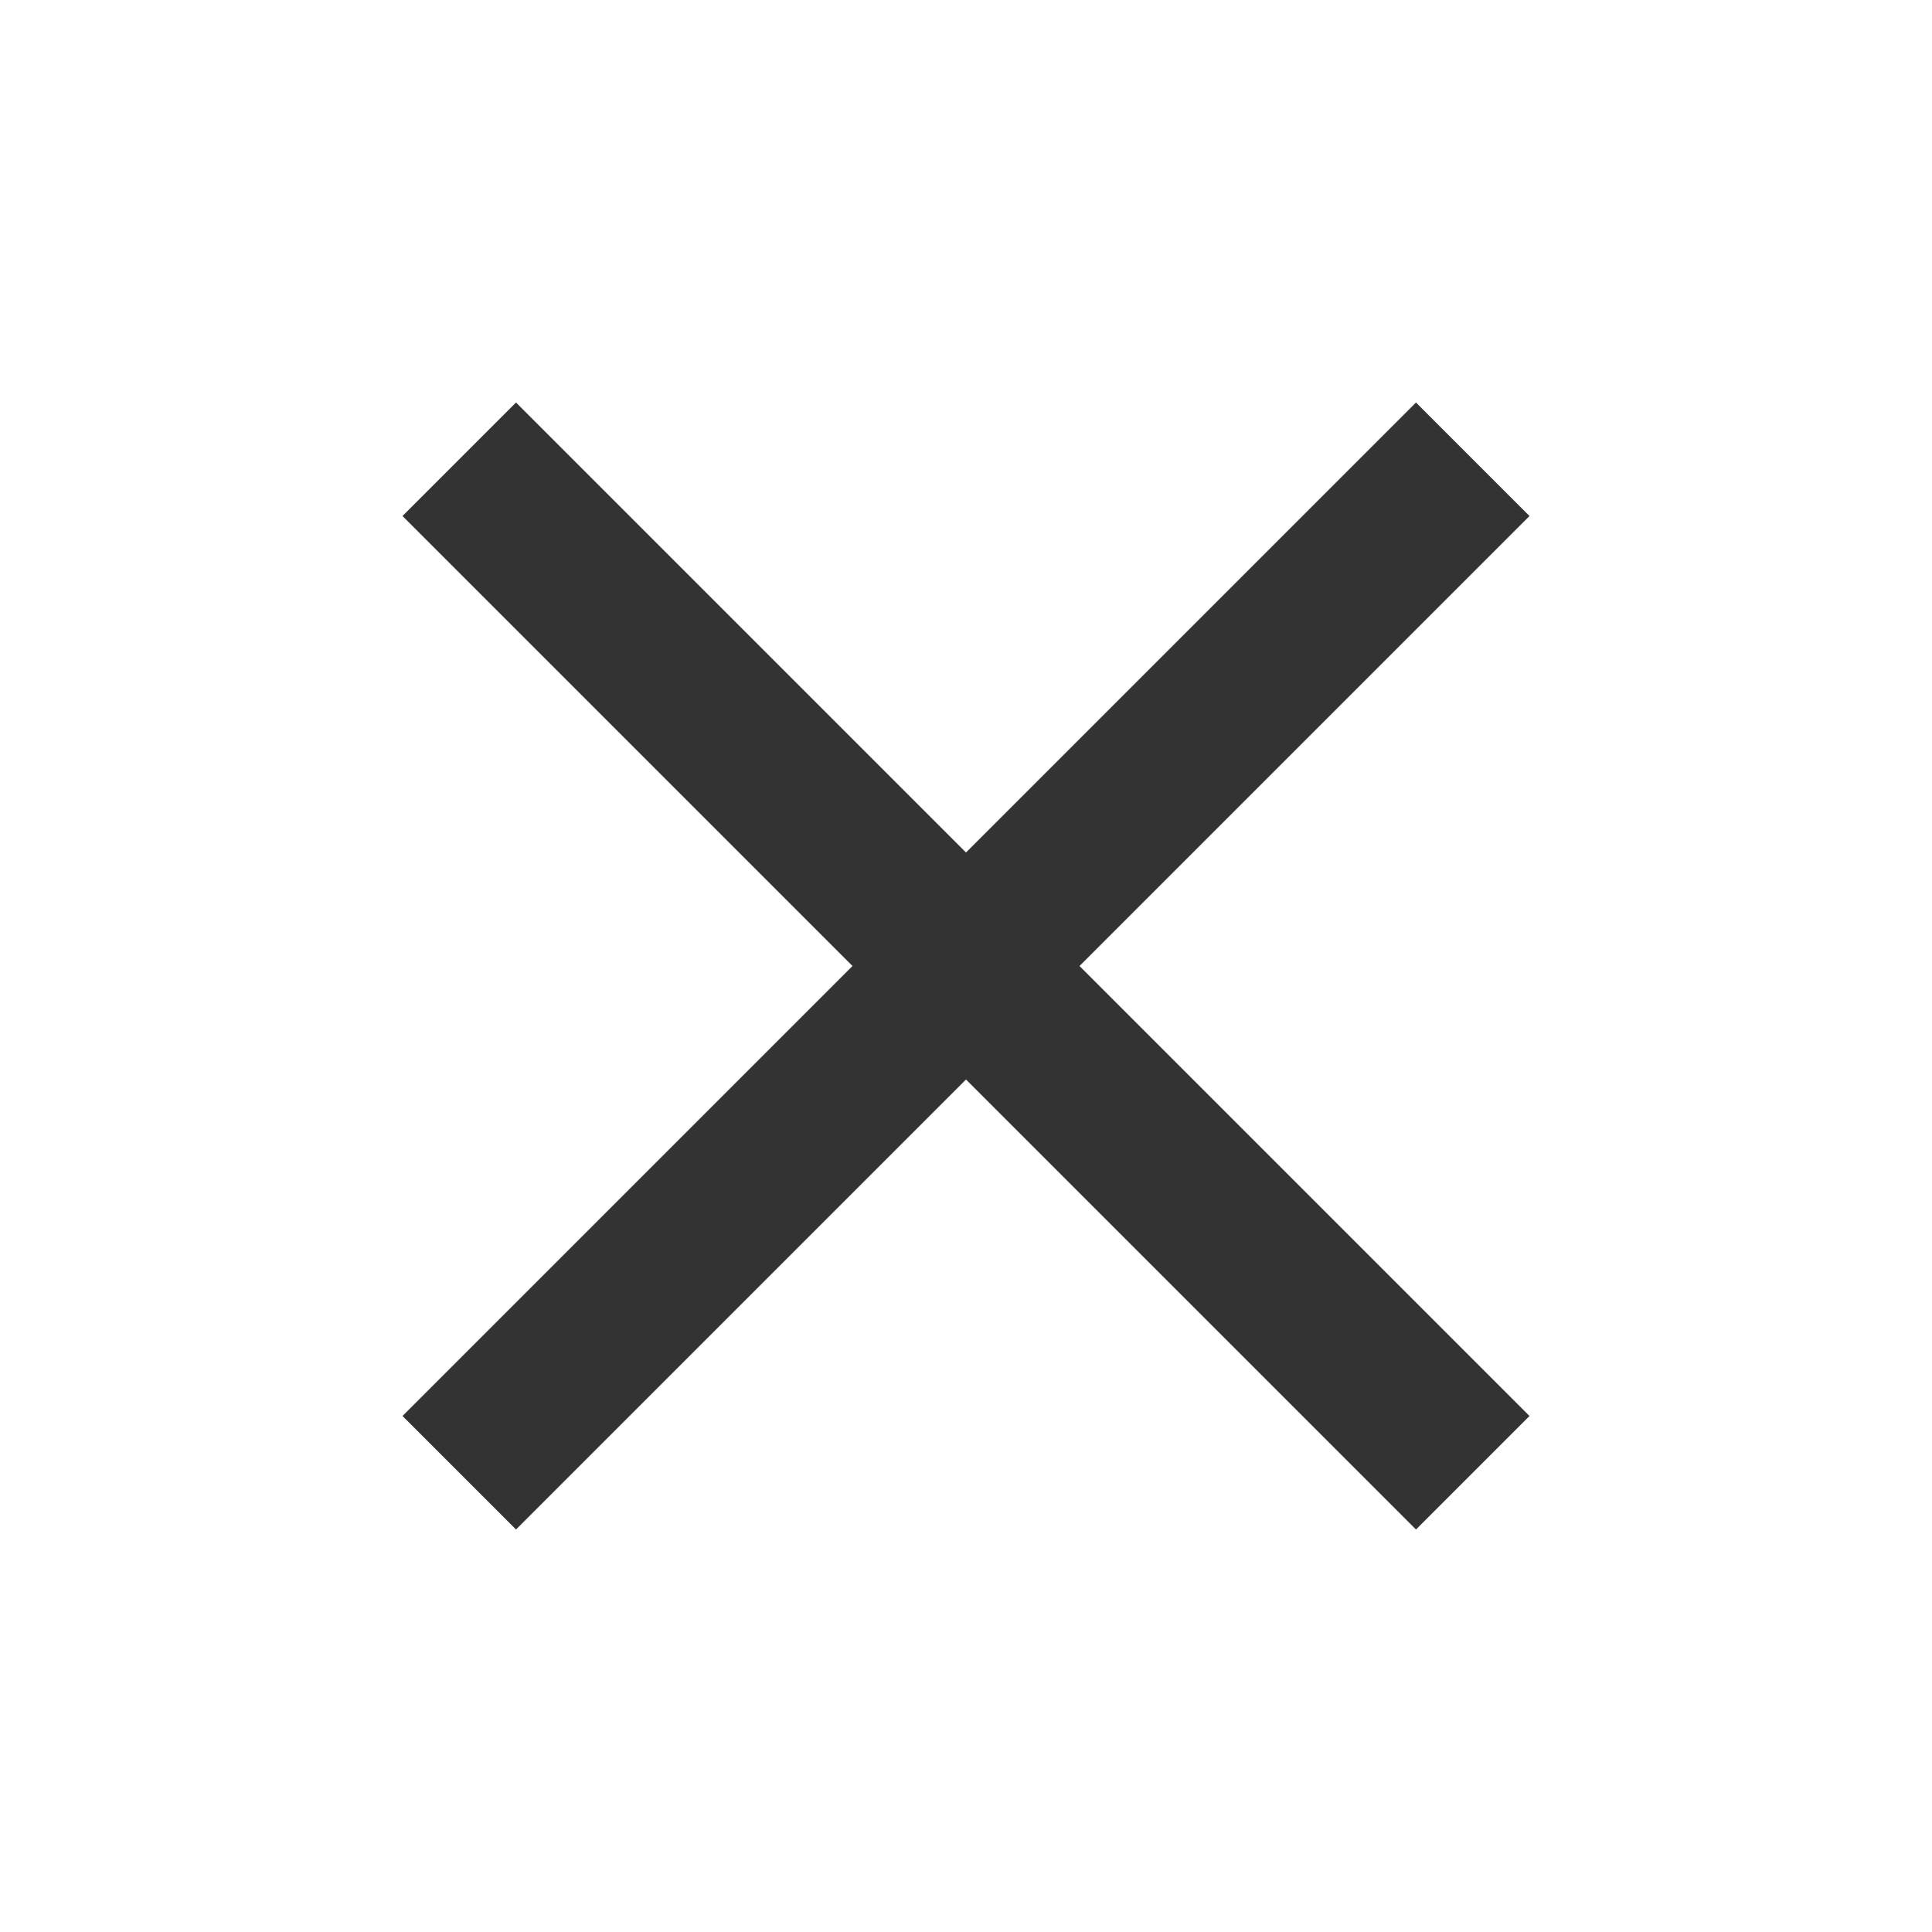
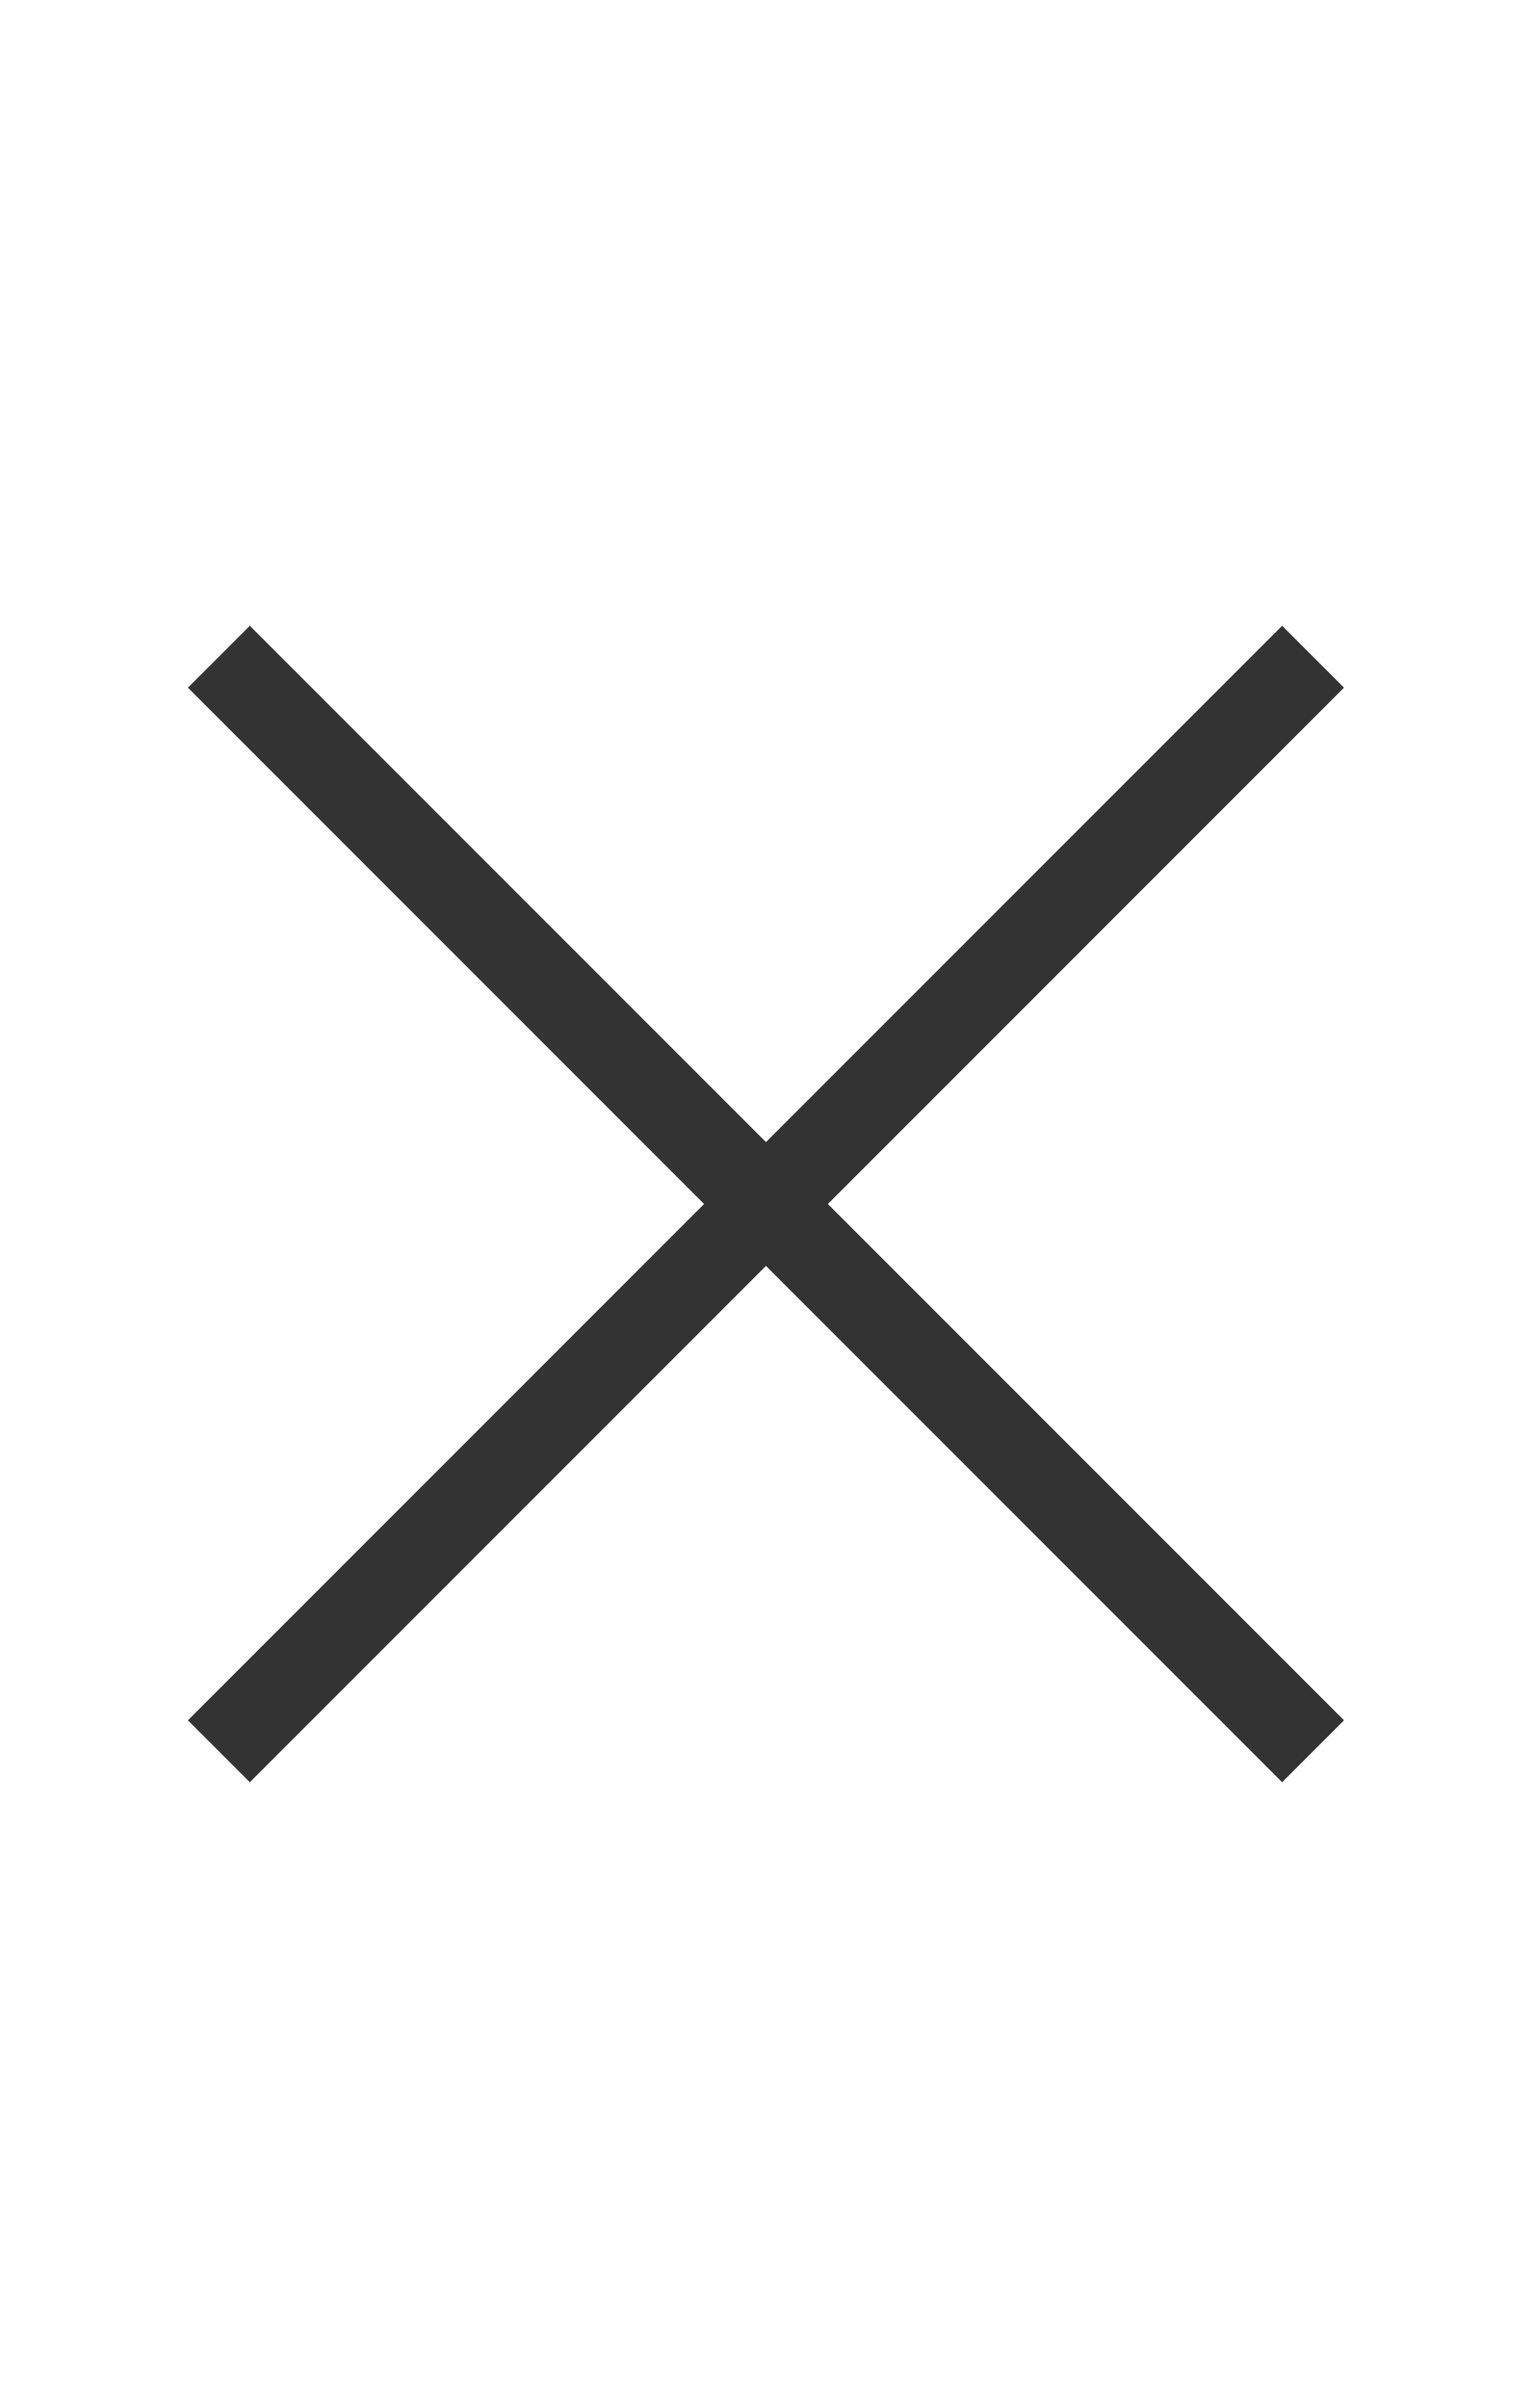
- <svg xmlns="http://www.w3.org/2000/svg" viewBox="0 0 24 24" fill="#333" width="48px" height="48px">
-   <path d="M0 0h24v24H0z" fill="none" />
-   <path d="M19 6.41L17.59 5 12 10.59 6.41 5 5 6.41 10.59 12 5 17.59 6.41 19 12 13.41 17.59 19 19 17.59 13.41 12z" />
+ <svg xmlns="http://www.w3.org/2000/svg" viewBox="0 0 70 110" width="70" height="110">
+   <path d="M 10 30 l 50 50" fill="transparent" stroke="#333" stroke-width="3pt" />
+   <path d="M 60 30 l -50 50" fill="transparent" stroke="#333" stroke-width="3pt" />
</svg>
